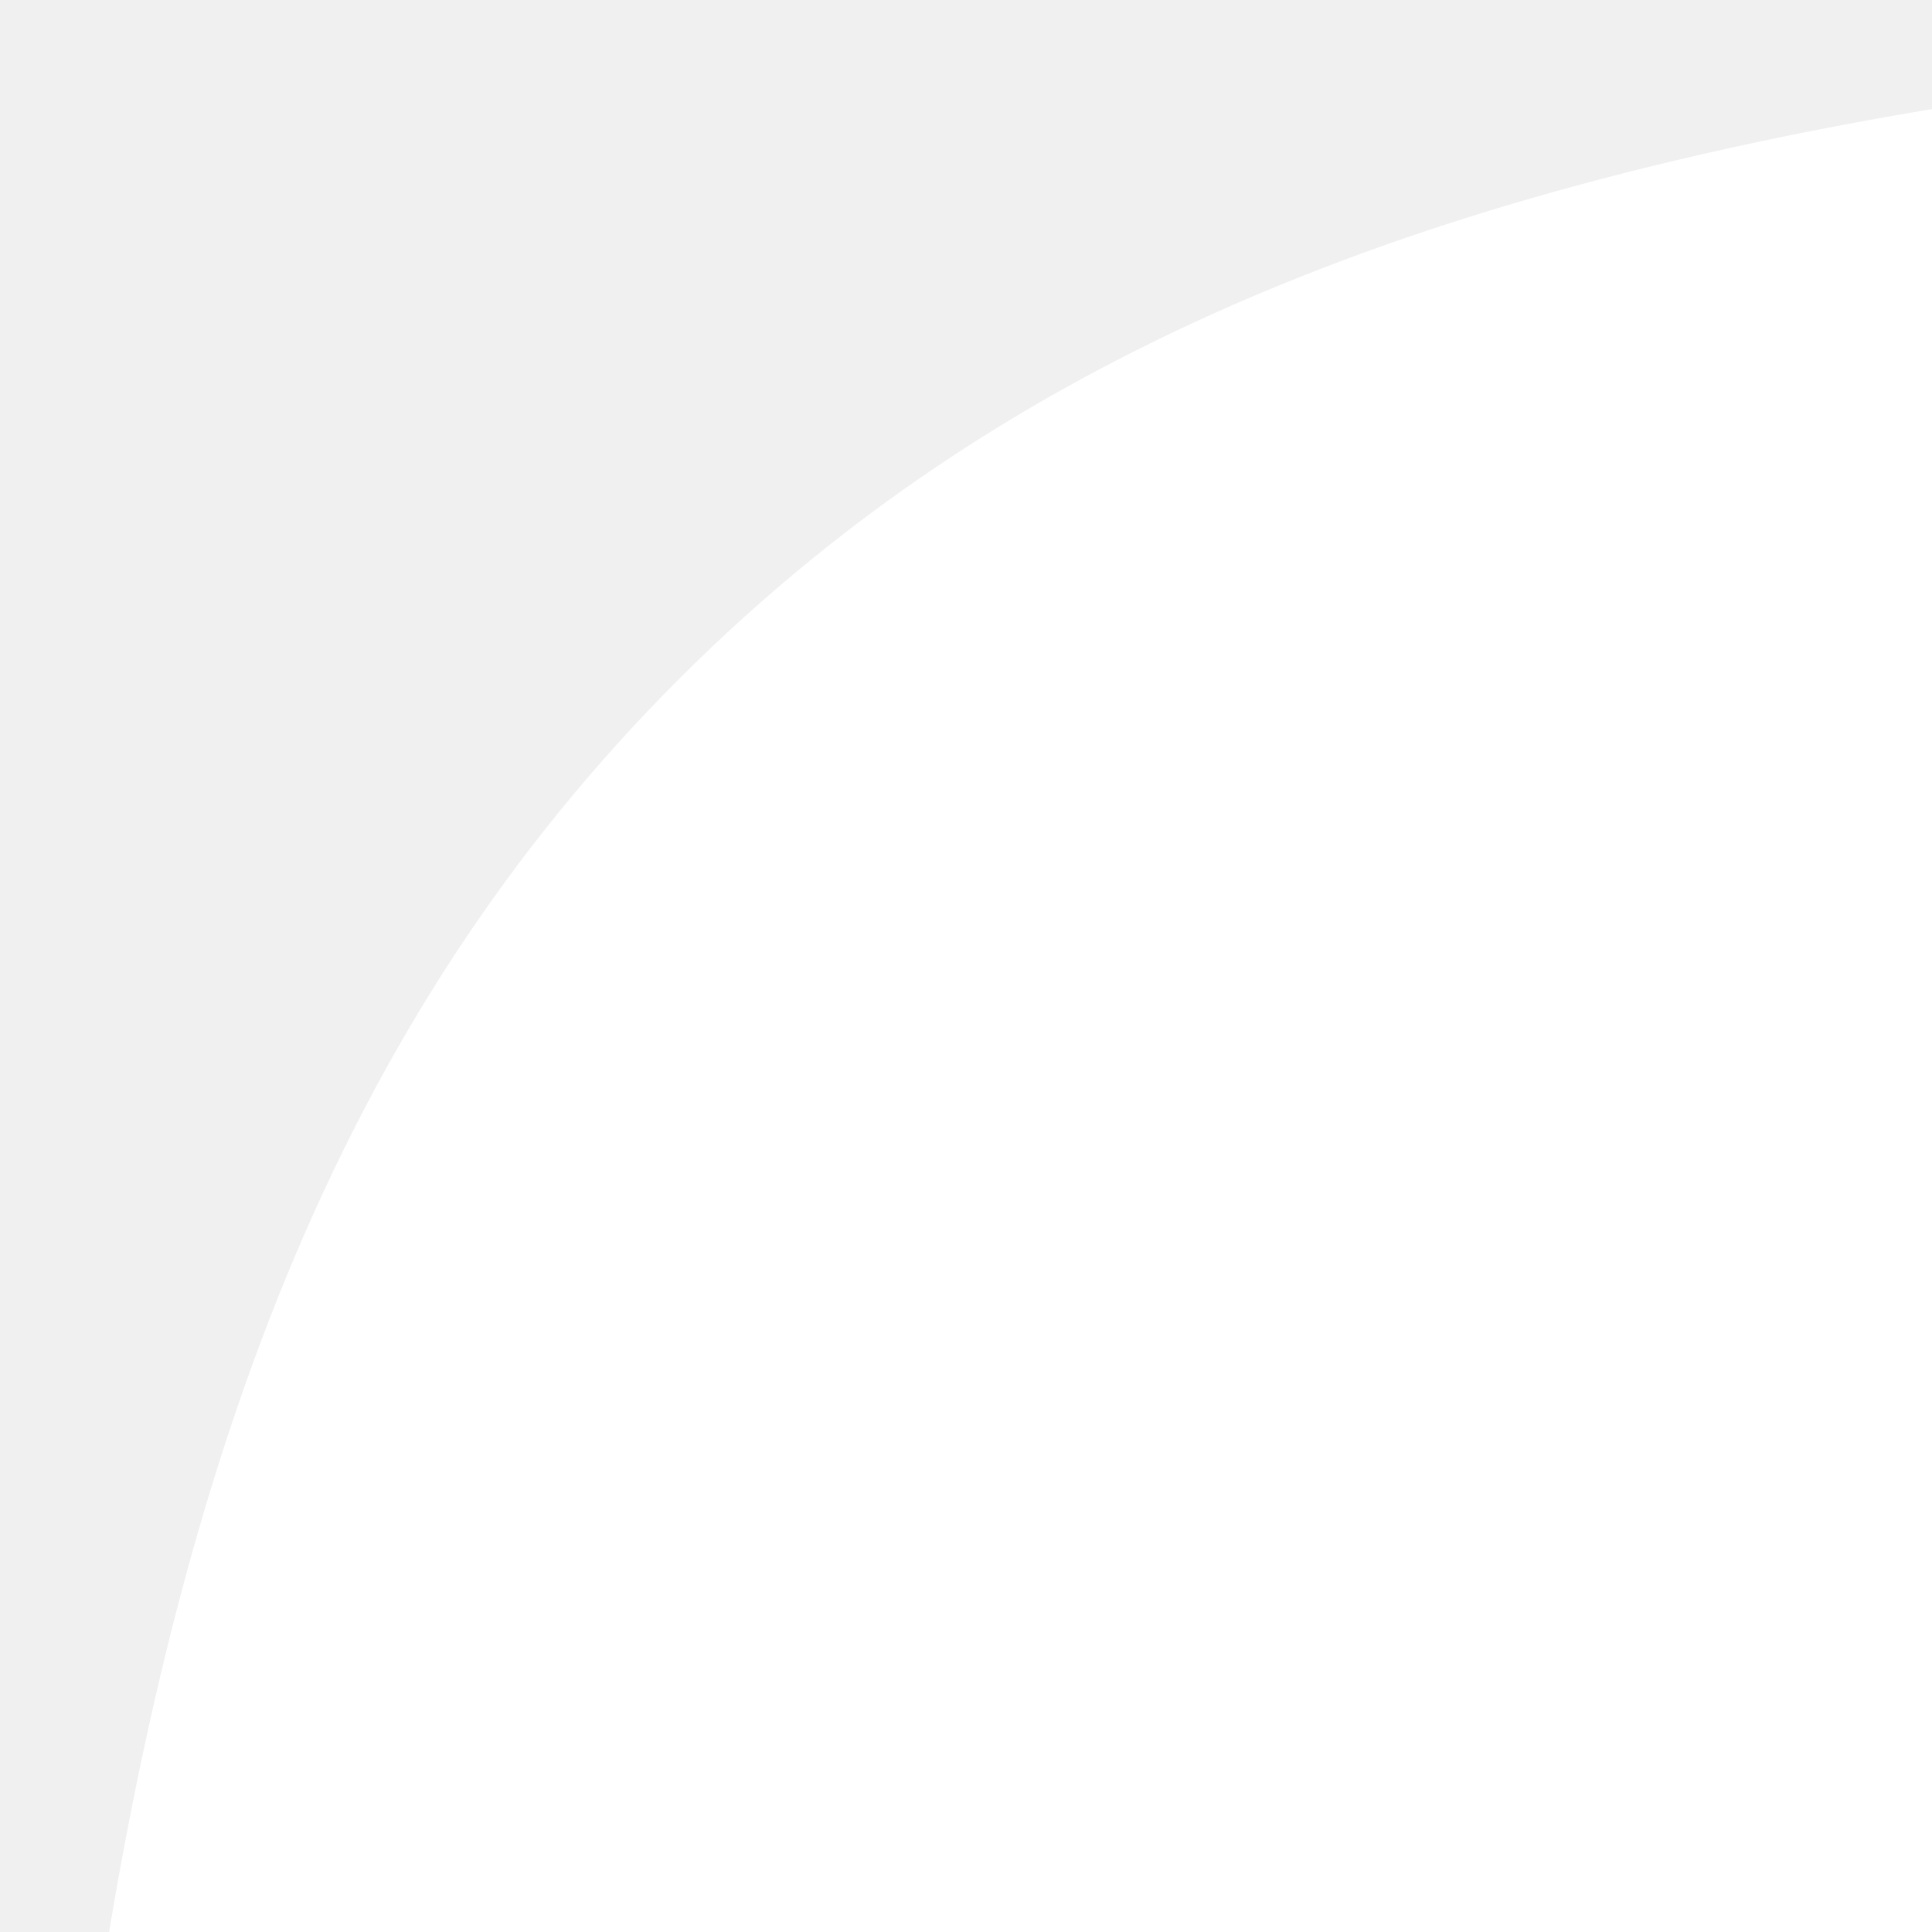
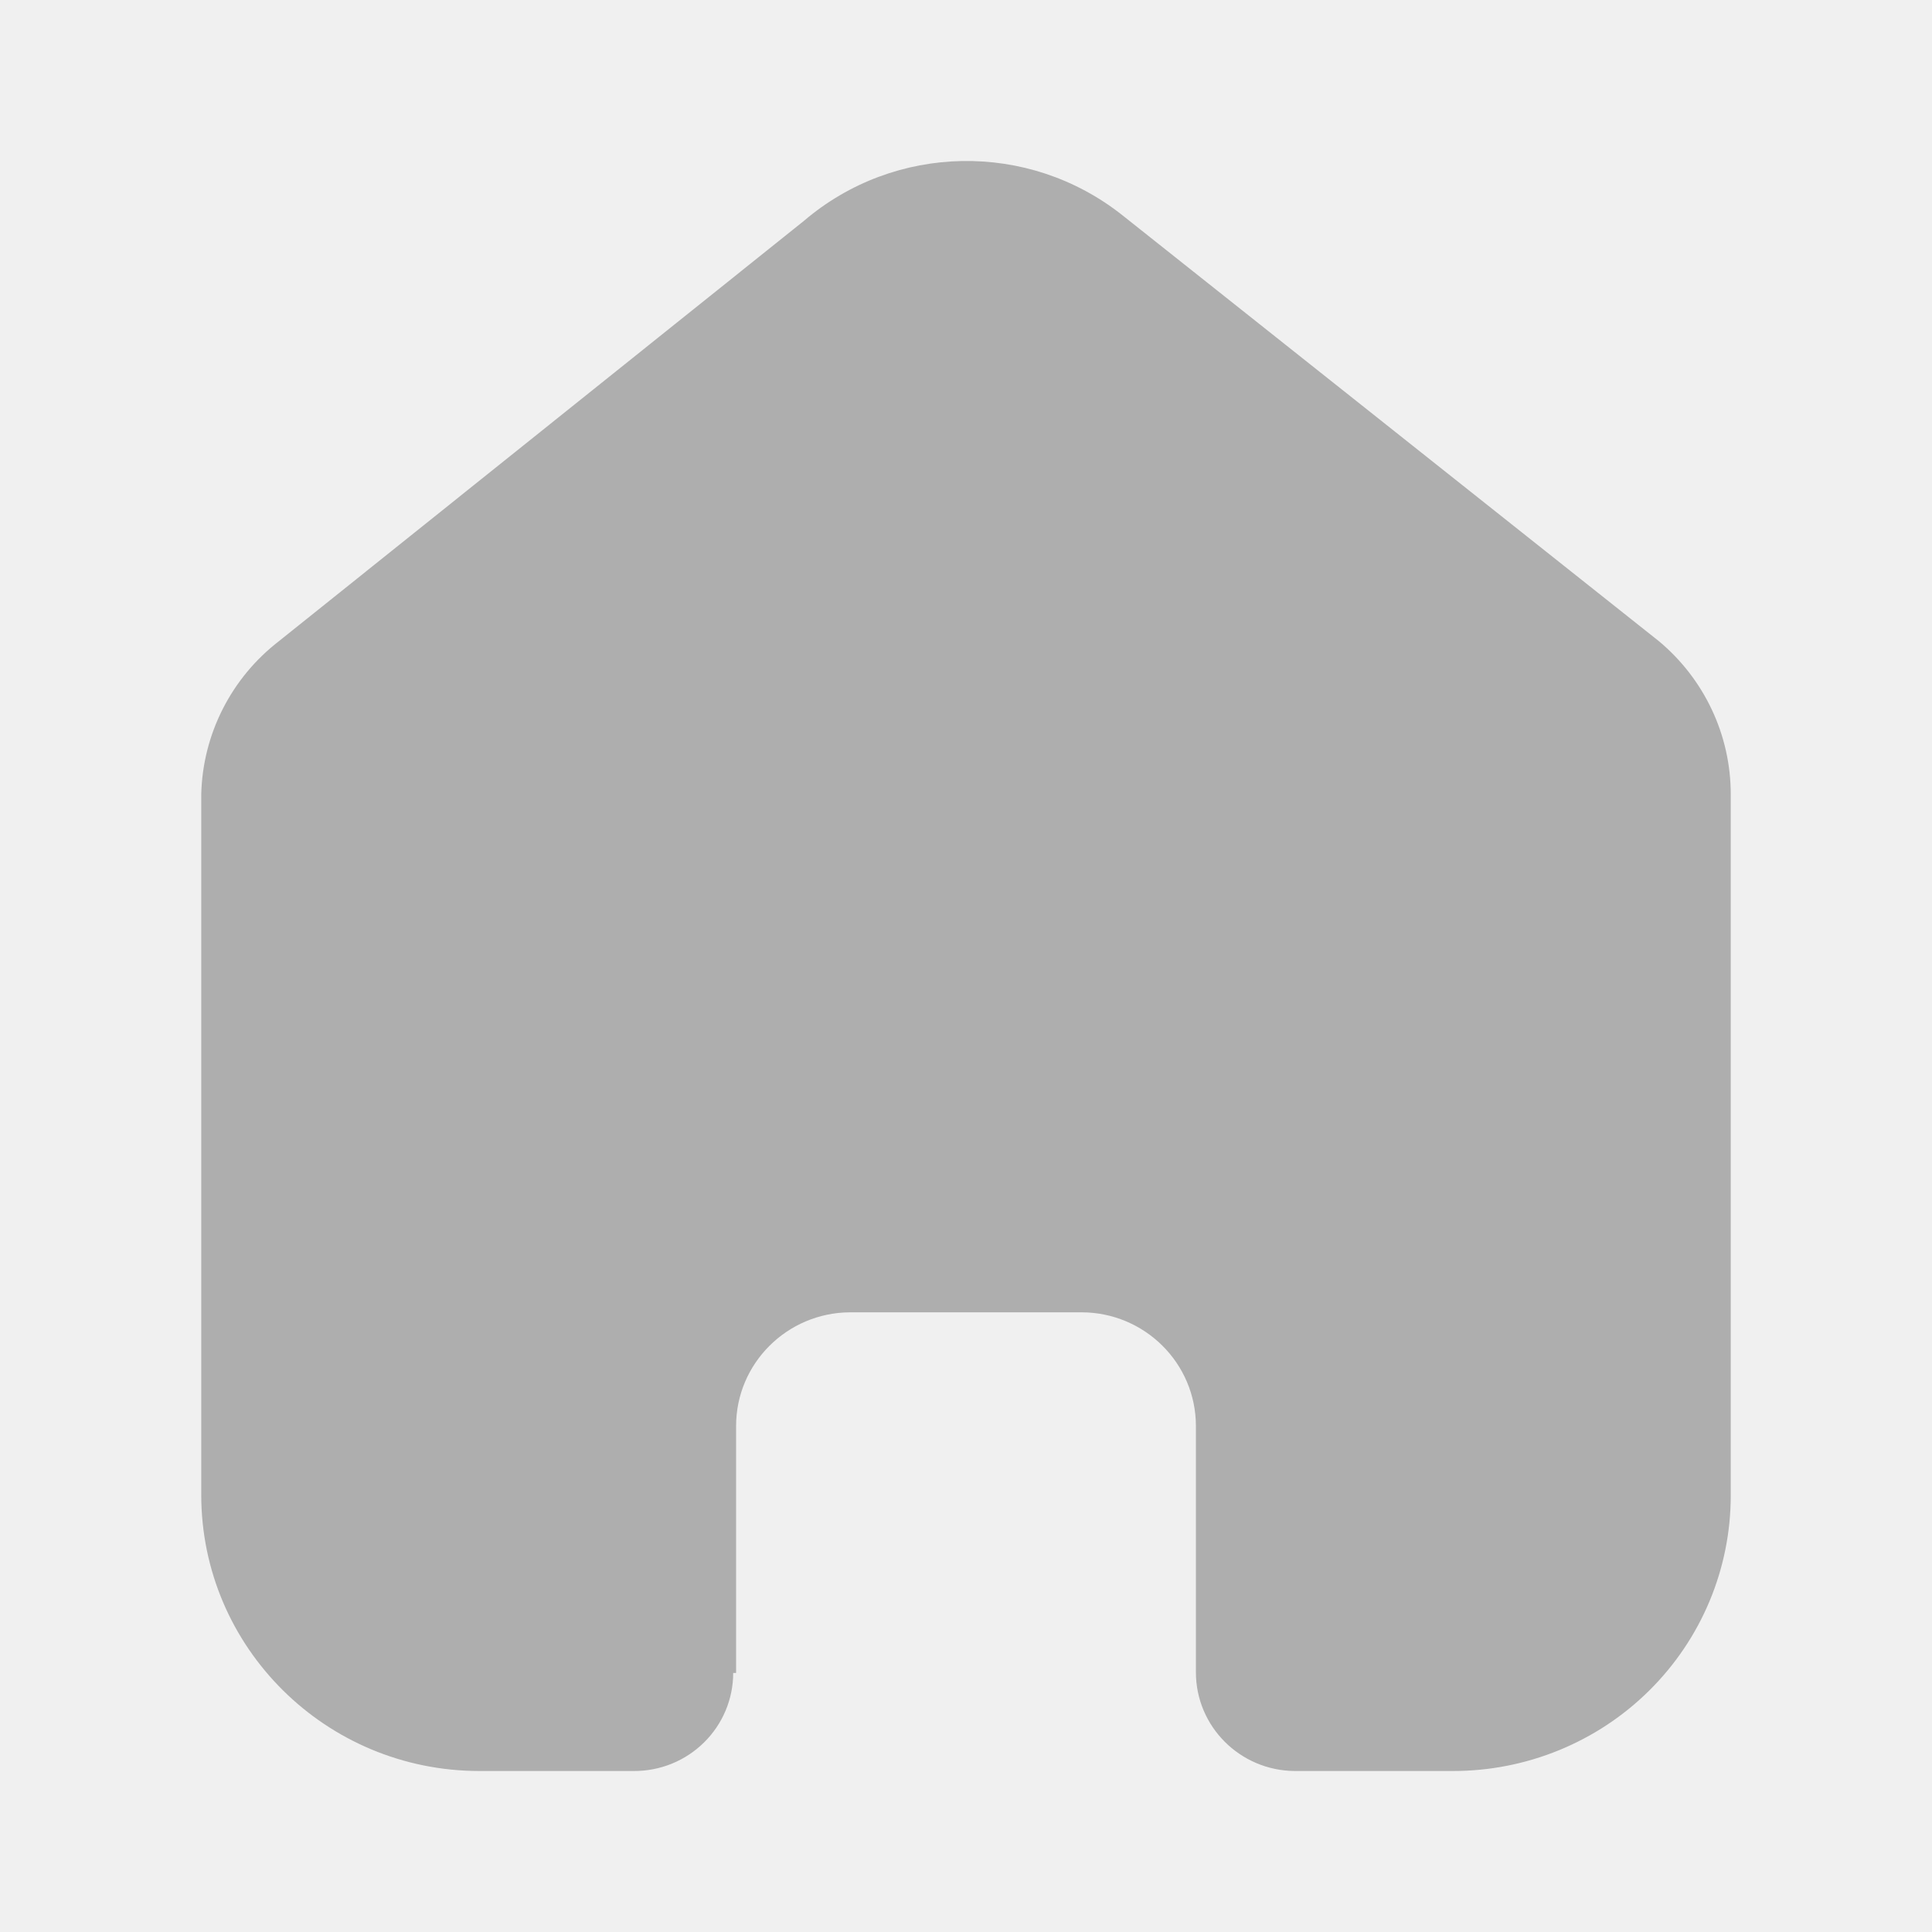
- <svg xmlns="http://www.w3.org/2000/svg" width="35" height="35" viewBox="0 0 20 20" fill="none">
-   <path d="M0 48C0 25.373 0 14.059 7.029 7.029C14.059 0 25.373 0 48 0H335C357.627 0 368.941 0 375.971 7.029C383 14.059 383 25.373 383 48V72H0V48Z" fill="white" />
-   <path d="M52.144 44.782V41.715C52.144 40.938 52.776 40.307 53.558 40.302H56.433C57.219 40.302 57.856 40.935 57.856 41.715V44.773C57.856 45.447 58.404 45.995 59.083 46H61.044C61.96 46.002 62.839 45.643 63.487 45.001C64.136 44.359 64.5 43.487 64.5 42.578V33.866C64.5 33.131 64.172 32.435 63.605 31.963L56.943 26.674C55.779 25.749 54.115 25.779 52.985 26.745L46.467 31.963C45.873 32.421 45.518 33.12 45.5 33.866V42.569C45.5 44.464 47.047 46 48.956 46H50.872C51.199 46.002 51.514 45.875 51.745 45.646C51.977 45.418 52.108 45.107 52.108 44.782H52.144Z" fill="#AEAEAE" />
-   <path d="M145.799 28.444L143.899 27.389C142.231 26.463 141.397 26 140.5 26C139.603 26 138.769 26.462 137.101 27.389L136.796 27.558L145.273 32.682L149.088 30.662C148.474 29.927 147.484 29.377 145.799 28.442M149.761 31.993L145.963 34.002V37.053C145.963 37.253 145.887 37.445 145.754 37.586C145.62 37.727 145.439 37.807 145.25 37.807C145.061 37.807 144.88 37.727 144.746 37.586C144.613 37.445 144.538 37.253 144.538 37.053V34.756L141.213 36.514V46C141.895 45.82 142.671 45.39 143.899 44.708L145.799 43.653C147.843 42.518 148.865 41.952 149.433 40.932C150 39.913 150 38.644 150 36.108V35.991C150 34.089 150 32.899 149.761 31.993ZM139.788 46V36.514L131.239 31.993C131 32.899 131 34.089 131 35.989V36.106C131 38.644 131 39.913 131.567 40.932C132.135 41.952 133.157 42.519 135.201 43.654L137.101 44.708C138.329 45.39 139.105 45.82 139.788 46ZM131.912 30.663L140.5 35.205L143.74 33.492L135.299 28.39L135.201 28.444C133.517 29.378 132.526 29.928 131.912 30.664" fill="#004AAD" />
-   <rect x="136" y="54" width="10" height="5" rx="2.5" fill="#004AAD" />
-   <path d="M232.575 41.426L232.554 41.427L232.399 41.438L232.381 41.44H232.364L227.183 41.44C227.182 41.44 227.182 41.44 227.182 41.44H227.182V40.94C226.966 40.94 226.758 40.867 226.598 40.734C226.439 40.602 226.34 40.42 226.32 40.225C226.301 40.029 226.362 39.834 226.493 39.678C226.624 39.522 226.814 39.416 227.026 39.381L232.575 41.426ZM232.575 41.426L232.595 41.423C232.921 41.373 233.226 41.211 233.441 40.957C233.658 40.701 233.767 40.371 233.733 40.033C233.7 39.696 233.528 39.395 233.271 39.183C233.015 38.974 232.69 38.865 232.361 38.868L232.575 41.426ZM232.384 36.714H232.364L227.183 36.714C227.182 36.714 227.182 36.714 227.182 36.714H227.182V36.214C226.966 36.215 226.758 36.142 226.598 36.009C226.439 35.877 226.34 35.695 226.32 35.5C226.301 35.304 226.362 35.109 226.493 34.953C226.624 34.797 226.814 34.69 227.026 34.655L232.384 36.714ZM232.384 36.714L232.404 36.713L232.559 36.7L232.58 36.698L232.6 36.695C232.924 36.642 233.224 36.479 233.436 36.225C233.649 35.97 233.756 35.643 233.723 35.308C233.69 34.974 233.521 34.674 233.266 34.463L232.947 34.848L233.266 34.463C233.013 34.253 232.691 34.142 232.363 34.143L232.384 36.714ZM232.559 31.975L232.58 31.973L232.364 29.918V29.418H232.363H227.182H227.162L227.142 29.419L226.986 29.432L226.965 29.433L226.945 29.437C226.622 29.49 226.322 29.653 226.11 29.907L226.493 30.227L226.11 29.907C225.896 30.162 225.789 30.489 225.823 30.824L226.32 30.774C226.34 30.97 226.439 31.152 226.598 31.284C226.758 31.416 226.966 31.489 227.182 31.489V31.989H227.182C227.182 31.989 227.183 31.989 227.183 31.989L232.364 31.989H232.384L232.404 31.987L232.559 31.975ZM240.5 31.893V31.893V42.044C240.5 43.475 239.876 44.858 238.746 45.886C237.615 46.915 236.072 47.5 234.454 47.5H227.182C226.842 47.5 226.524 47.377 226.297 47.17C226.216 47.096 226.149 47.015 226.097 46.929H234.091C235.583 46.929 237.023 46.39 238.091 45.418C239.161 44.444 239.773 43.113 239.773 41.714V30.312C239.905 30.432 240.022 30.564 240.122 30.707C240.371 31.066 240.5 31.477 240.5 31.893ZM222.5 28.693C222.5 27.526 223.556 26.5 224.959 26.5H234.587C235.99 26.5 237.045 27.526 237.045 28.693V42.164C237.045 43.333 235.99 44.357 234.587 44.357H224.959C224.292 44.357 223.661 44.115 223.203 43.698C222.746 43.282 222.5 42.729 222.5 42.164V28.693Z" stroke="#AEAEAE" />
-   <path d="M327.424 36.07C327.436 36.072 327.45 36.073 327.469 36.073C327.483 36.073 327.493 36.072 327.502 36.071L331.997 31.576C331.999 31.564 332 31.55 332 31.531C332 31.517 331.999 31.507 331.998 31.498L327.503 27.003C327.503 27.003 327.502 27.003 327.502 27.002L327.424 36.07ZM327.424 36.07L322.931 31.576C322.929 31.565 322.927 31.55 322.927 31.531C322.927 31.517 322.928 31.506 322.929 31.498L327.424 27.003C327.435 27.002 327.45 27 327.469 27C327.483 27 327.494 27.001 327.502 27.002L327.424 36.07ZM313 34.344C313.001 34.644 313.102 34.895 313.305 35.099C313.508 35.302 313.759 35.404 314.06 35.404H320.417L314.024 34.402C314.024 34.402 314.024 34.402 314.024 34.402C314.024 34.402 314.023 34.402 314.023 34.402L314.021 34.401C314.02 34.4 314.02 34.4 314.02 34.4C314.02 34.4 314.021 34.401 314.022 34.401M313 34.344H314V34.343M313 34.344L314 34.342C314 34.342 314 34.343 314 34.343M313 34.344V27.987C313 27.686 313.102 27.435 313.305 27.232L314.003 27.949M314 34.343C314 34.361 314.002 34.372 314.003 34.377C314.003 34.379 314.003 34.381 314.004 34.382M314 34.343V27.987C314 27.968 314.002 27.957 314.002 27.952C314.003 27.951 314.003 27.95 314.003 27.949M314.004 34.382C314.003 34.381 314.003 34.381 314.003 34.381C314.003 34.381 314.003 34.381 314.004 34.383C314.004 34.383 314.004 34.383 314.004 34.382ZM314.004 34.382C314.005 34.383 314.008 34.387 314.014 34.393C314.018 34.397 314.021 34.4 314.022 34.401M314.022 34.401C314.023 34.401 314.024 34.401 314.025 34.401C314.03 34.402 314.041 34.404 314.06 34.404H320.417H320.42C320.438 34.404 320.448 34.403 320.453 34.402L314.022 34.401ZM314.003 27.949C314.004 27.948 314.007 27.945 314.011 27.941C314.017 27.935 314.021 27.932 314.022 27.931C314.023 27.93 314.025 27.93 314.027 27.93C314.032 27.929 314.043 27.927 314.061 27.927M314.003 27.949L314.061 27.927M314.061 27.927H320.417C320.436 27.927 320.447 27.929 320.452 27.93C320.454 27.93 320.455 27.93 320.456 27.93C320.457 27.932 320.461 27.934 320.466 27.939C320.47 27.944 320.473 27.947 320.474 27.949C320.474 27.949 320.474 27.95 320.474 27.951C320.475 27.956 320.477 27.966 320.477 27.984V27.987V34.344C320.477 34.363 320.475 34.374 320.474 34.379C320.474 34.381 320.474 34.382 320.474 34.383C320.472 34.384 320.47 34.388 320.465 34.393C320.46 34.397 320.457 34.4 320.455 34.401L314.061 27.927ZM331.073 38.583V38.58C331.073 38.562 331.071 38.552 331.071 38.547L331.073 38.583ZM331.073 38.583V44.94M331.073 38.583V44.94M320.477 38.583V38.58C320.477 38.562 320.475 38.552 320.474 38.547L320.477 38.583ZM320.477 38.583V44.94M320.477 38.583V44.94M324.596 38.583V44.939C324.596 44.957 324.598 44.968 324.599 44.973C324.599 44.975 324.599 44.977 324.6 44.978C324.601 44.979 324.604 44.983 324.61 44.989C324.613 44.992 324.615 44.995 324.617 44.996C324.618 44.996 324.618 44.997 324.618 44.997L324.596 38.583ZM324.596 38.583C324.596 38.564 324.598 38.553 324.599 38.548M324.596 38.583L324.599 38.548M324.599 38.548C324.599 38.547 324.599 38.546 324.599 38.545M324.599 38.548L324.599 38.545M324.599 38.545C324.6 38.544 324.603 38.541 324.607 38.537C324.613 38.531 324.617 38.528 324.618 38.527C324.619 38.527 324.621 38.526 324.623 38.526C324.628 38.525 324.639 38.523 324.657 38.523H331.013C331.032 38.523 331.043 38.525 331.048 38.526C331.05 38.526 331.051 38.526 331.052 38.526C331.053 38.528 331.057 38.531 331.062 38.535C331.066 38.54 331.069 38.543 331.07 38.545L324.599 38.545ZM331.073 44.94C331.073 44.959 331.071 44.97 331.07 44.975M331.073 44.94L331.07 44.975M331.07 44.975C331.07 44.977 331.07 44.978 331.07 44.979M331.07 44.975L331.07 44.979M331.07 44.979C331.068 44.98 331.066 44.984 331.061 44.989C331.057 44.993 331.054 44.995 331.052 44.997L331.07 44.979ZM314 38.583V44.939C314 44.957 314.002 44.968 314.003 44.973C314.003 44.975 314.003 44.977 314.004 44.978C314.005 44.979 314.008 44.983 314.014 44.989C314.018 44.993 314.021 44.996 314.022 44.997L314 38.583ZM314 38.583C314 38.564 314.002 38.553 314.002 38.548M314 38.583L314.002 38.548M314.002 38.548C314.003 38.547 314.003 38.546 314.003 38.545M314.002 38.548L314.003 38.545M314.003 38.545C314.004 38.544 314.007 38.541 314.011 38.537C314.017 38.531 314.021 38.528 314.022 38.527C314.023 38.527 314.025 38.526 314.027 38.526C314.032 38.525 314.043 38.523 314.061 38.523H320.417C320.436 38.523 320.447 38.525 320.452 38.526C320.454 38.526 320.455 38.526 320.456 38.526C320.457 38.528 320.461 38.531 320.466 38.535C320.47 38.54 320.473 38.543 320.474 38.545L314.003 38.545ZM320.477 44.94C320.477 44.959 320.475 44.97 320.474 44.975M320.477 44.94L320.474 44.975M320.474 44.975C320.474 44.977 320.474 44.978 320.474 44.979M320.474 44.975L320.474 44.979M320.474 44.979C320.472 44.98 320.47 44.984 320.465 44.989C320.46 44.993 320.457 44.996 320.455 44.997L320.474 44.979ZM326.737 37.951C326.973 38.034 327.216 38.072 327.459 38.073C327.708 38.074 327.958 38.035 328.2 37.948L328.047 37.523L328.2 37.948L326.737 37.951ZM331.016 45H331.013L331.049 44.998C331.044 44.999 331.034 45 331.016 45ZM320.42 45H320.417L320.453 44.998C320.448 44.999 320.438 45 320.42 45Z" stroke="#A2A2A2" stroke-width="2" />
+ <svg xmlns="http://www.w3.org/2000/svg" width="24" height="24" viewBox="0 0 24 24" fill="none">
+   <path d="M9.144 20.782V17.715C9.144 16.938 9.776 16.307 10.558 16.302H13.433C14.219 16.302 14.856 16.935 14.856 17.715V20.773C14.856 21.447 15.404 21.995 16.083 22H18.044C18.96 22.002 19.839 21.643 20.487 21.001C21.136 20.359 21.5 19.487 21.5 18.578V9.866C21.5 9.131 21.172 8.435 20.605 7.963L13.943 2.674C12.778 1.749 11.115 1.779 9.985 2.745L3.467 7.963C2.873 8.421 2.518 9.12 2.5 9.866V18.569C2.5 20.464 4.047 22 5.956 22H7.872C8.199 22.002 8.513 21.875 8.745 21.646C8.977 21.418 9.108 21.107 9.108 20.782H9.144Z" fill="#AEAEAE" />
</svg>
